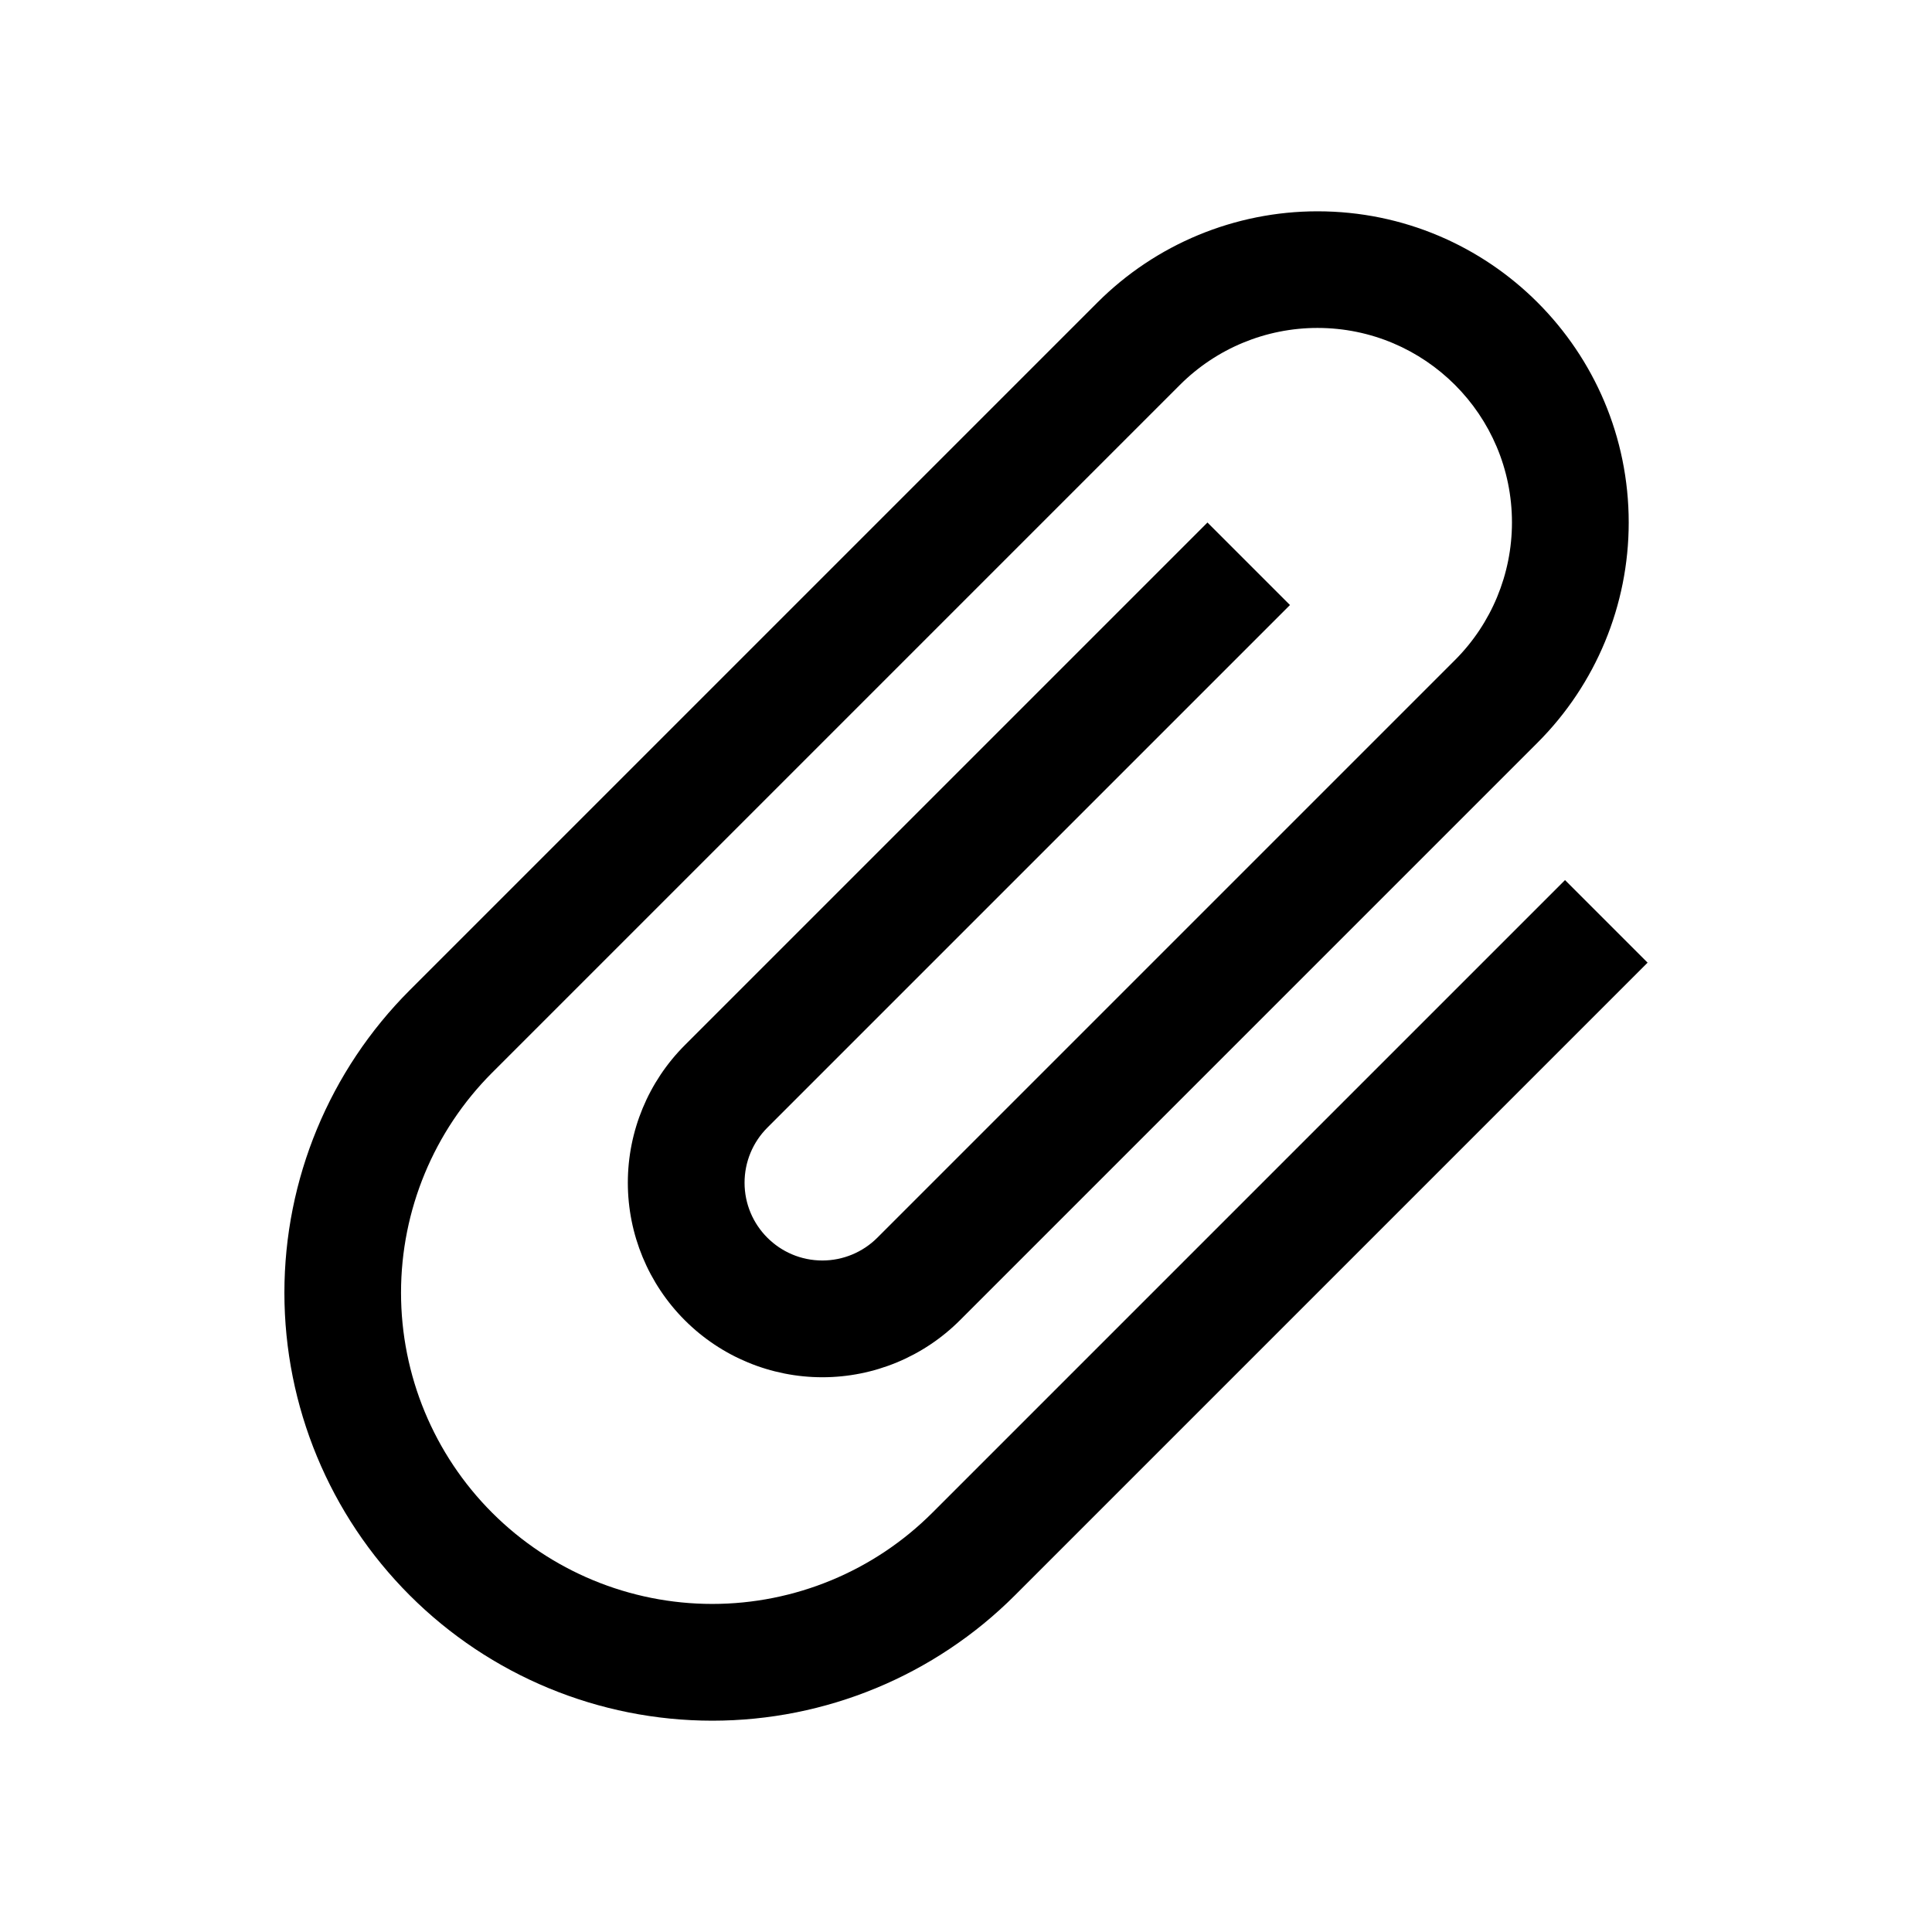
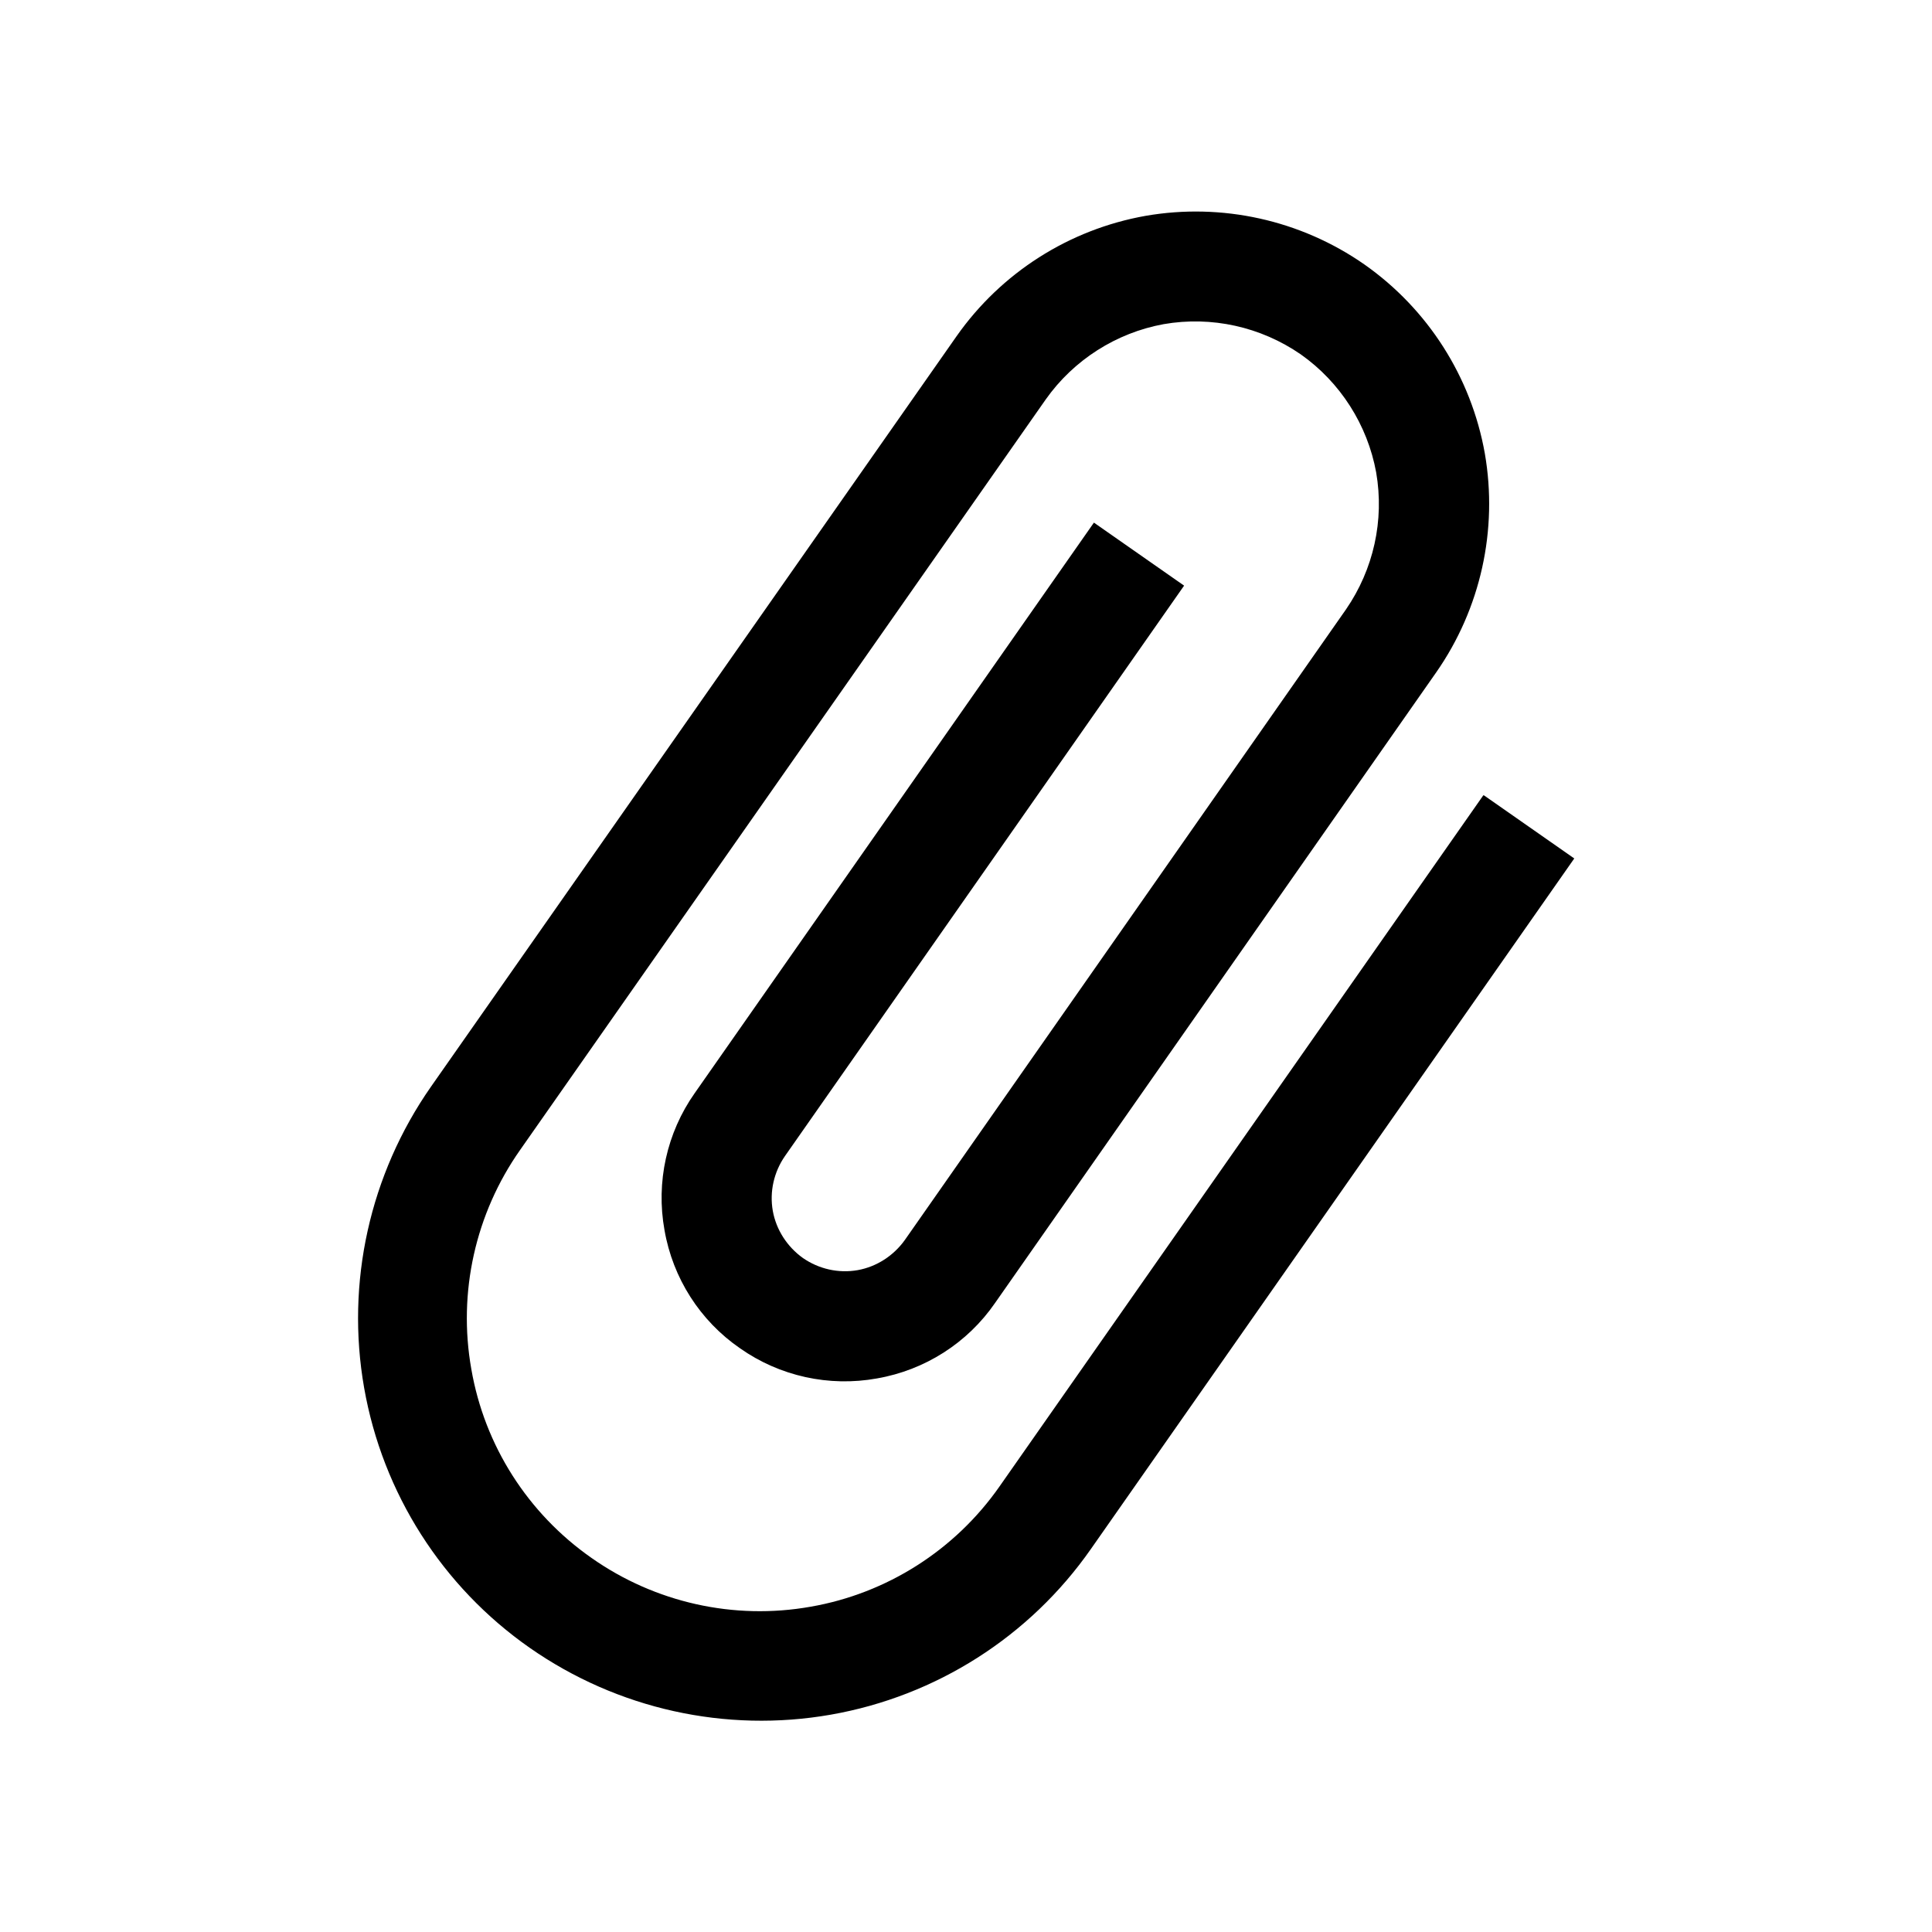
<svg xmlns="http://www.w3.org/2000/svg" width="512" height="512" viewBox="0 0 512 512">
-   <path d="M414.747,233.227l-167.671,167.671c-15.467,15.467-36.445,24.16-58.32,24.16s-42.853-8.693-58.32-24.16c-15.467-15.468-24.158-36.446-24.16-58.32.002-21.874,8.693-42.852,24.16-58.32l182.249-182.249c9.667-9.67,22.78-15.103,36.453-15.102,28.47.002,51.549,23.083,51.547,51.554v.002c0,13.671-5.431,26.782-15.093,36.453l-153.085,153.085c-3.866,3.868-9.109,6.042-14.578,6.044-11.389-.005-20.618-9.242-20.614-20.631.002-5.464,2.173-10.704,6.036-14.569l138.507-138.507-21.867-21.867-138.507,138.507c-9.671,9.671-15.102,22.782-15.102,36.453s5.431,26.782,15.102,36.453,22.782,15.102,36.453,15.102,26.782-5.431,36.453-15.102l153.085-153.085c15.466-15.468,24.153-36.447,24.151-58.32.005-45.548-36.915-82.475-82.463-82.479-21.878-.002-42.86,8.688-58.328,24.159l-182.249,182.249c-21.271,21.271-33.218,50.116-33.218,80.187s11.947,58.925,33.218,80.187c21.271,21.271,50.116,33.218,80.187,33.218s58.925-11.947,80.187-33.218l167.671-167.671-21.867-21.867-.018-.018h0Z" />
+   <path id="attachment--paperclip" d="M393,210.9l-128.1,183c-11.8,16.9-29.9,28.4-50.1,31.9-20.3,3.6-41.2-1.1-58-12.9-16.9-11.8-28.4-29.8-31.9-50.1-3.6-20.3,1.1-41.2,12.9-58l139.3-198.9c7.4-10.5,18.7-17.7,31.3-20,12.7-2.2,25.7.7,36.3,8,10.5,7.4,17.7,18.7,20,31.3,2.2,12.7-.7,25.7-8,36.3l-116.9,167.1c-3,4.2-7.5,7.1-12.5,8-5.1.9-10.3-.3-14.5-3.2-4.2-3-7.1-7.5-8-12.5-.9-5.1.3-10.3,3.2-14.5l105.8-151.2-23.9-16.7-105.8,151.2c-7.4,10.5-10.3,23.6-8,36.3,2.2,12.7,9.4,24,20,31.3,10.5,7.4,23.6,10.3,36.3,8,12.7-2.2,24-9.4,31.3-20l116.9-167.1c11.8-16.9,16.4-37.8,12.9-58-3.6-20.3-15.1-38.3-31.9-50.1-16.9-11.8-37.8-16.4-58-12.9-20.3,3.6-38.3,15.1-50.1,31.9l-139.3,198.9c-16.2,23.2-22.6,51.9-17.7,79.8,4.9,27.9,20.7,52.7,43.9,68.9,23.2,16.2,51.9,22.6,79.8,17.7,27.9-4.9,52.7-20.7,68.9-43.9l128.1-183-23.9-16.7h-.3Z" />
</svg>
